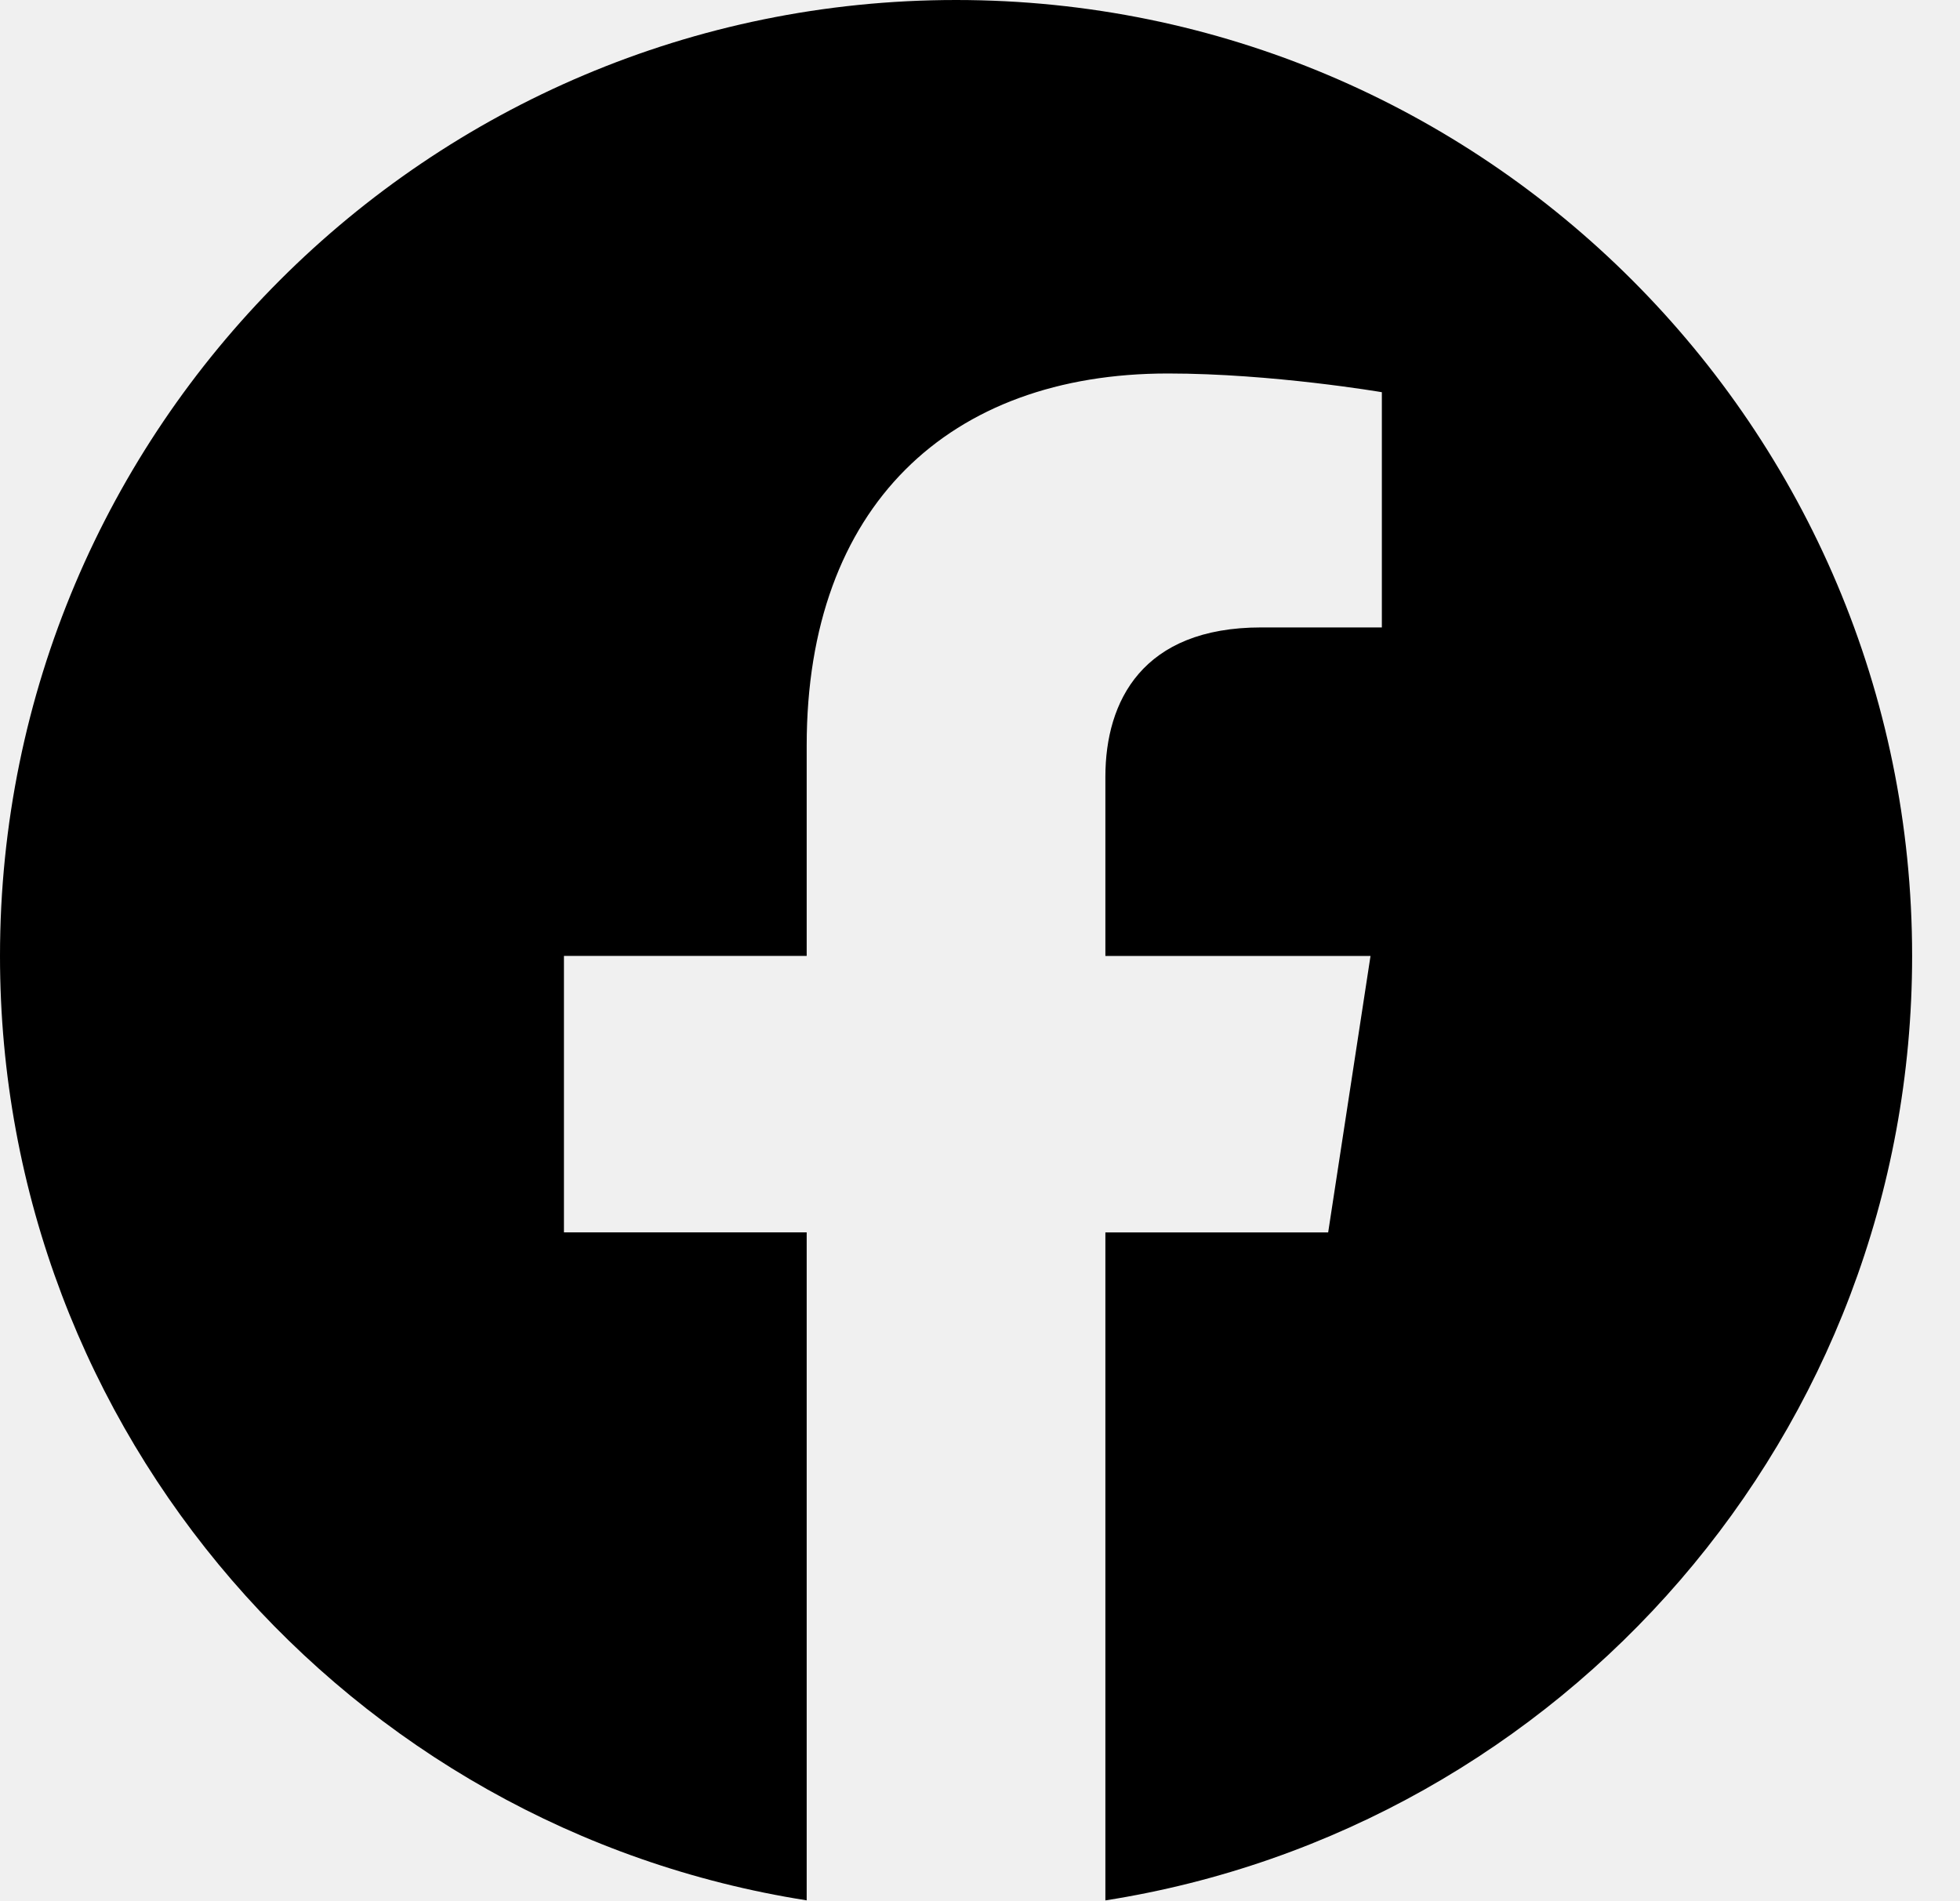
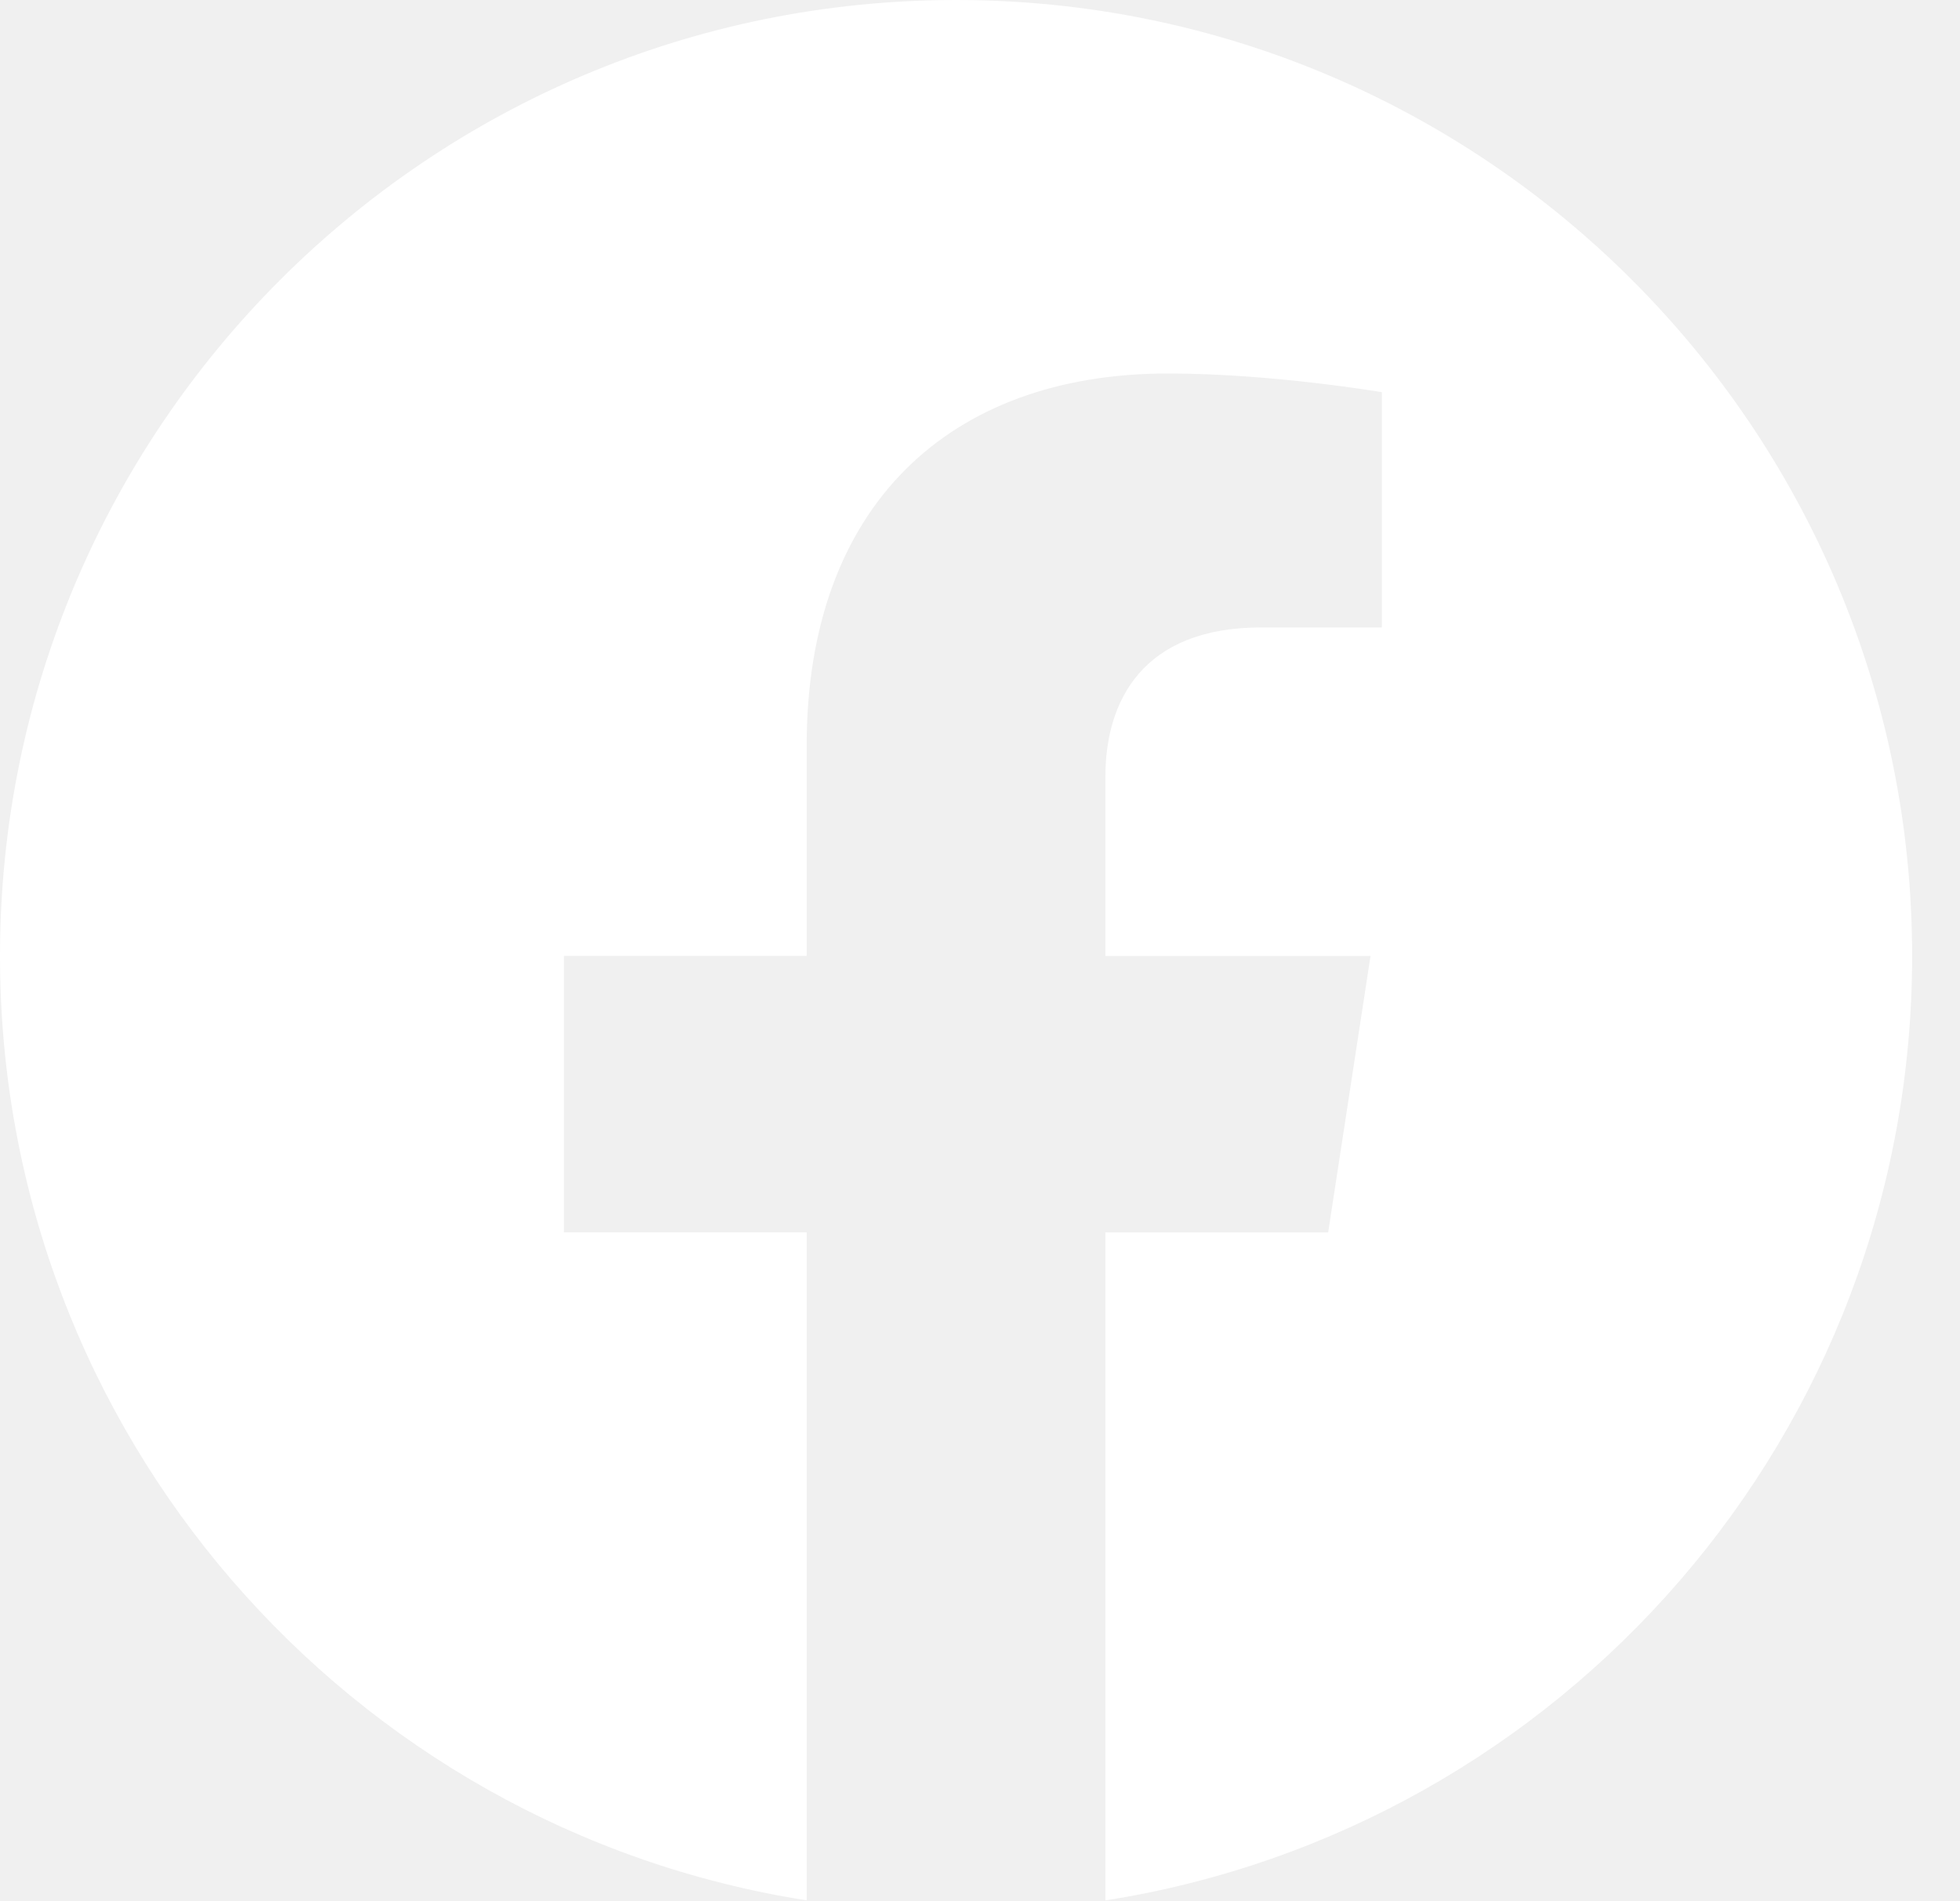
<svg xmlns="http://www.w3.org/2000/svg" width="33" height="32" viewBox="0 0 33 32" fill="none">
-   <path d="M32.194 16.097C32.194 7.208 24.987 0 16.097 0C7.208 0 0 7.208 0 16.097C0 24.133 5.886 30.791 13.582 31.999V20.751H9.495V16.096H13.582V12.552C13.582 8.518 15.986 6.289 19.663 6.289C21.423 6.289 23.266 6.604 23.266 6.604V10.565H21.235C19.235 10.565 18.611 11.806 18.611 13.079V16.097H23.075L22.362 20.752H18.611V32C26.308 30.791 32.194 24.131 32.194 16.097Z" fill="black" />
+   <path d="M32.194 16.097C32.194 7.208 24.987 0 16.097 0C7.208 0 0 7.208 0 16.097C0 24.133 5.886 30.791 13.582 31.999V20.751H9.495V16.096H13.582V12.552C13.582 8.518 15.986 6.289 19.663 6.289C21.423 6.289 23.266 6.604 23.266 6.604V10.565H21.235C19.235 10.565 18.611 11.806 18.611 13.079V16.097H23.075L22.362 20.752H18.611V32C26.308 30.791 32.194 24.131 32.194 16.097Z" fill="#fff" />
</svg>
